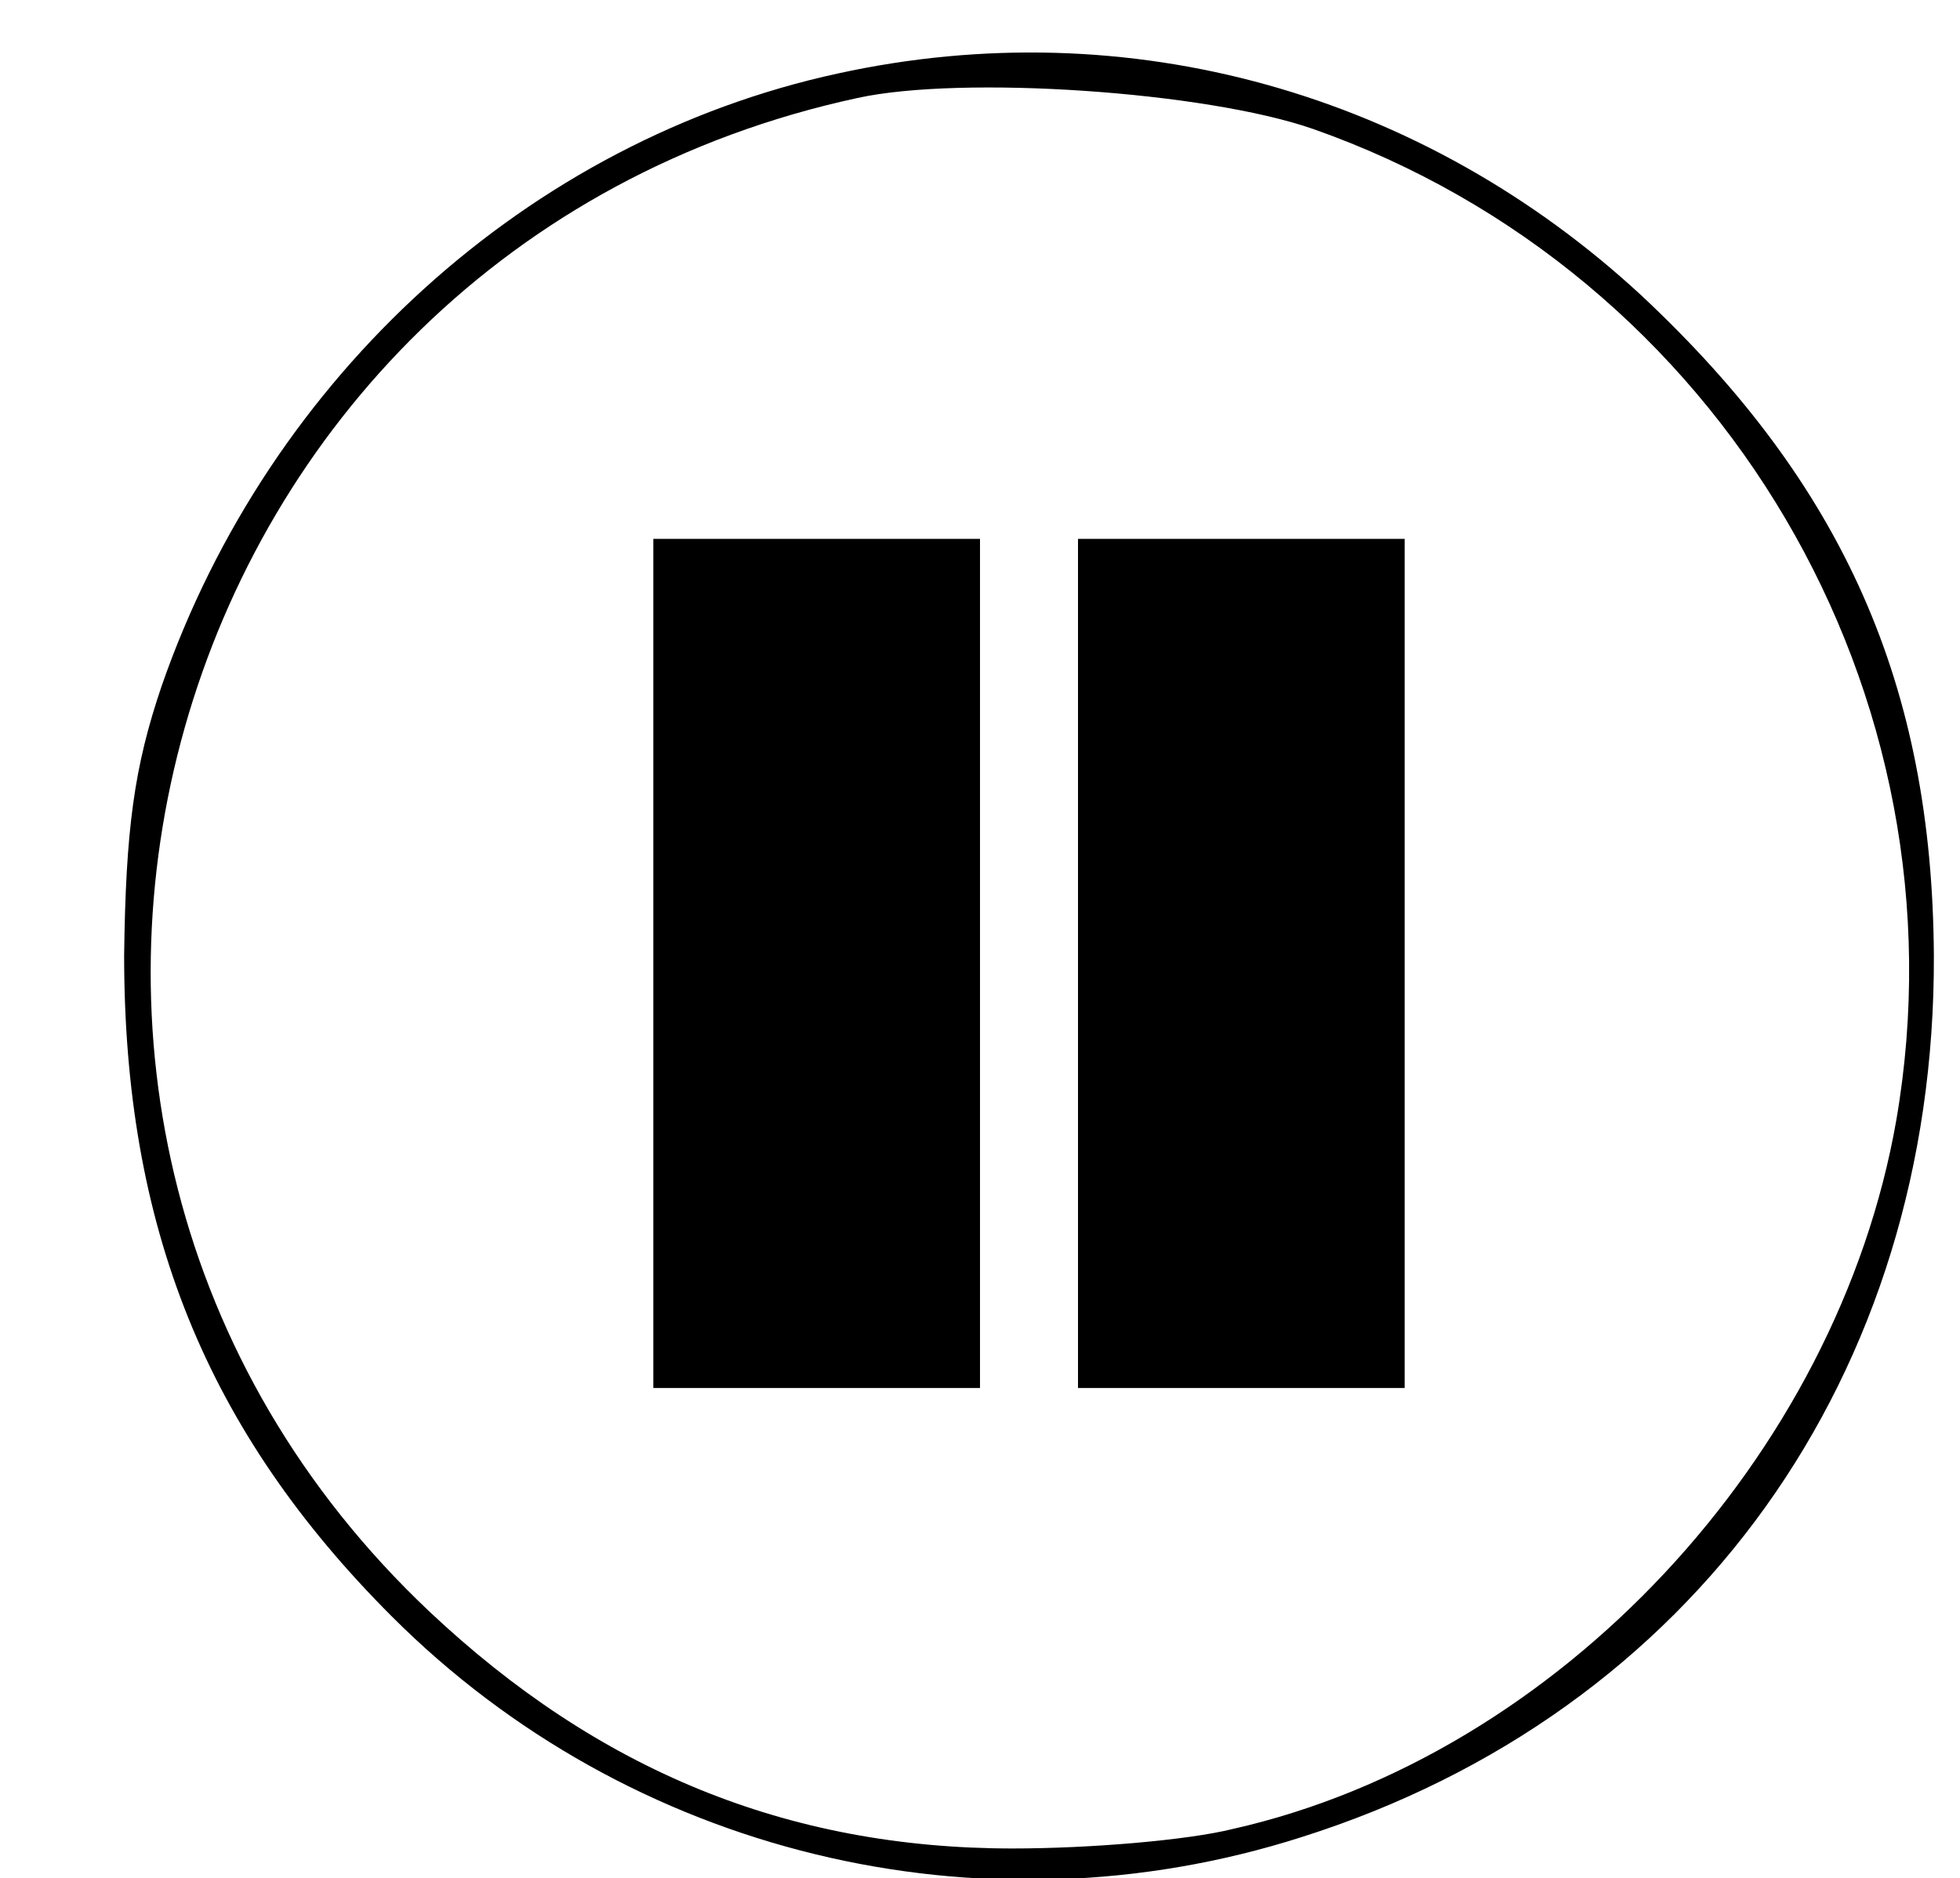
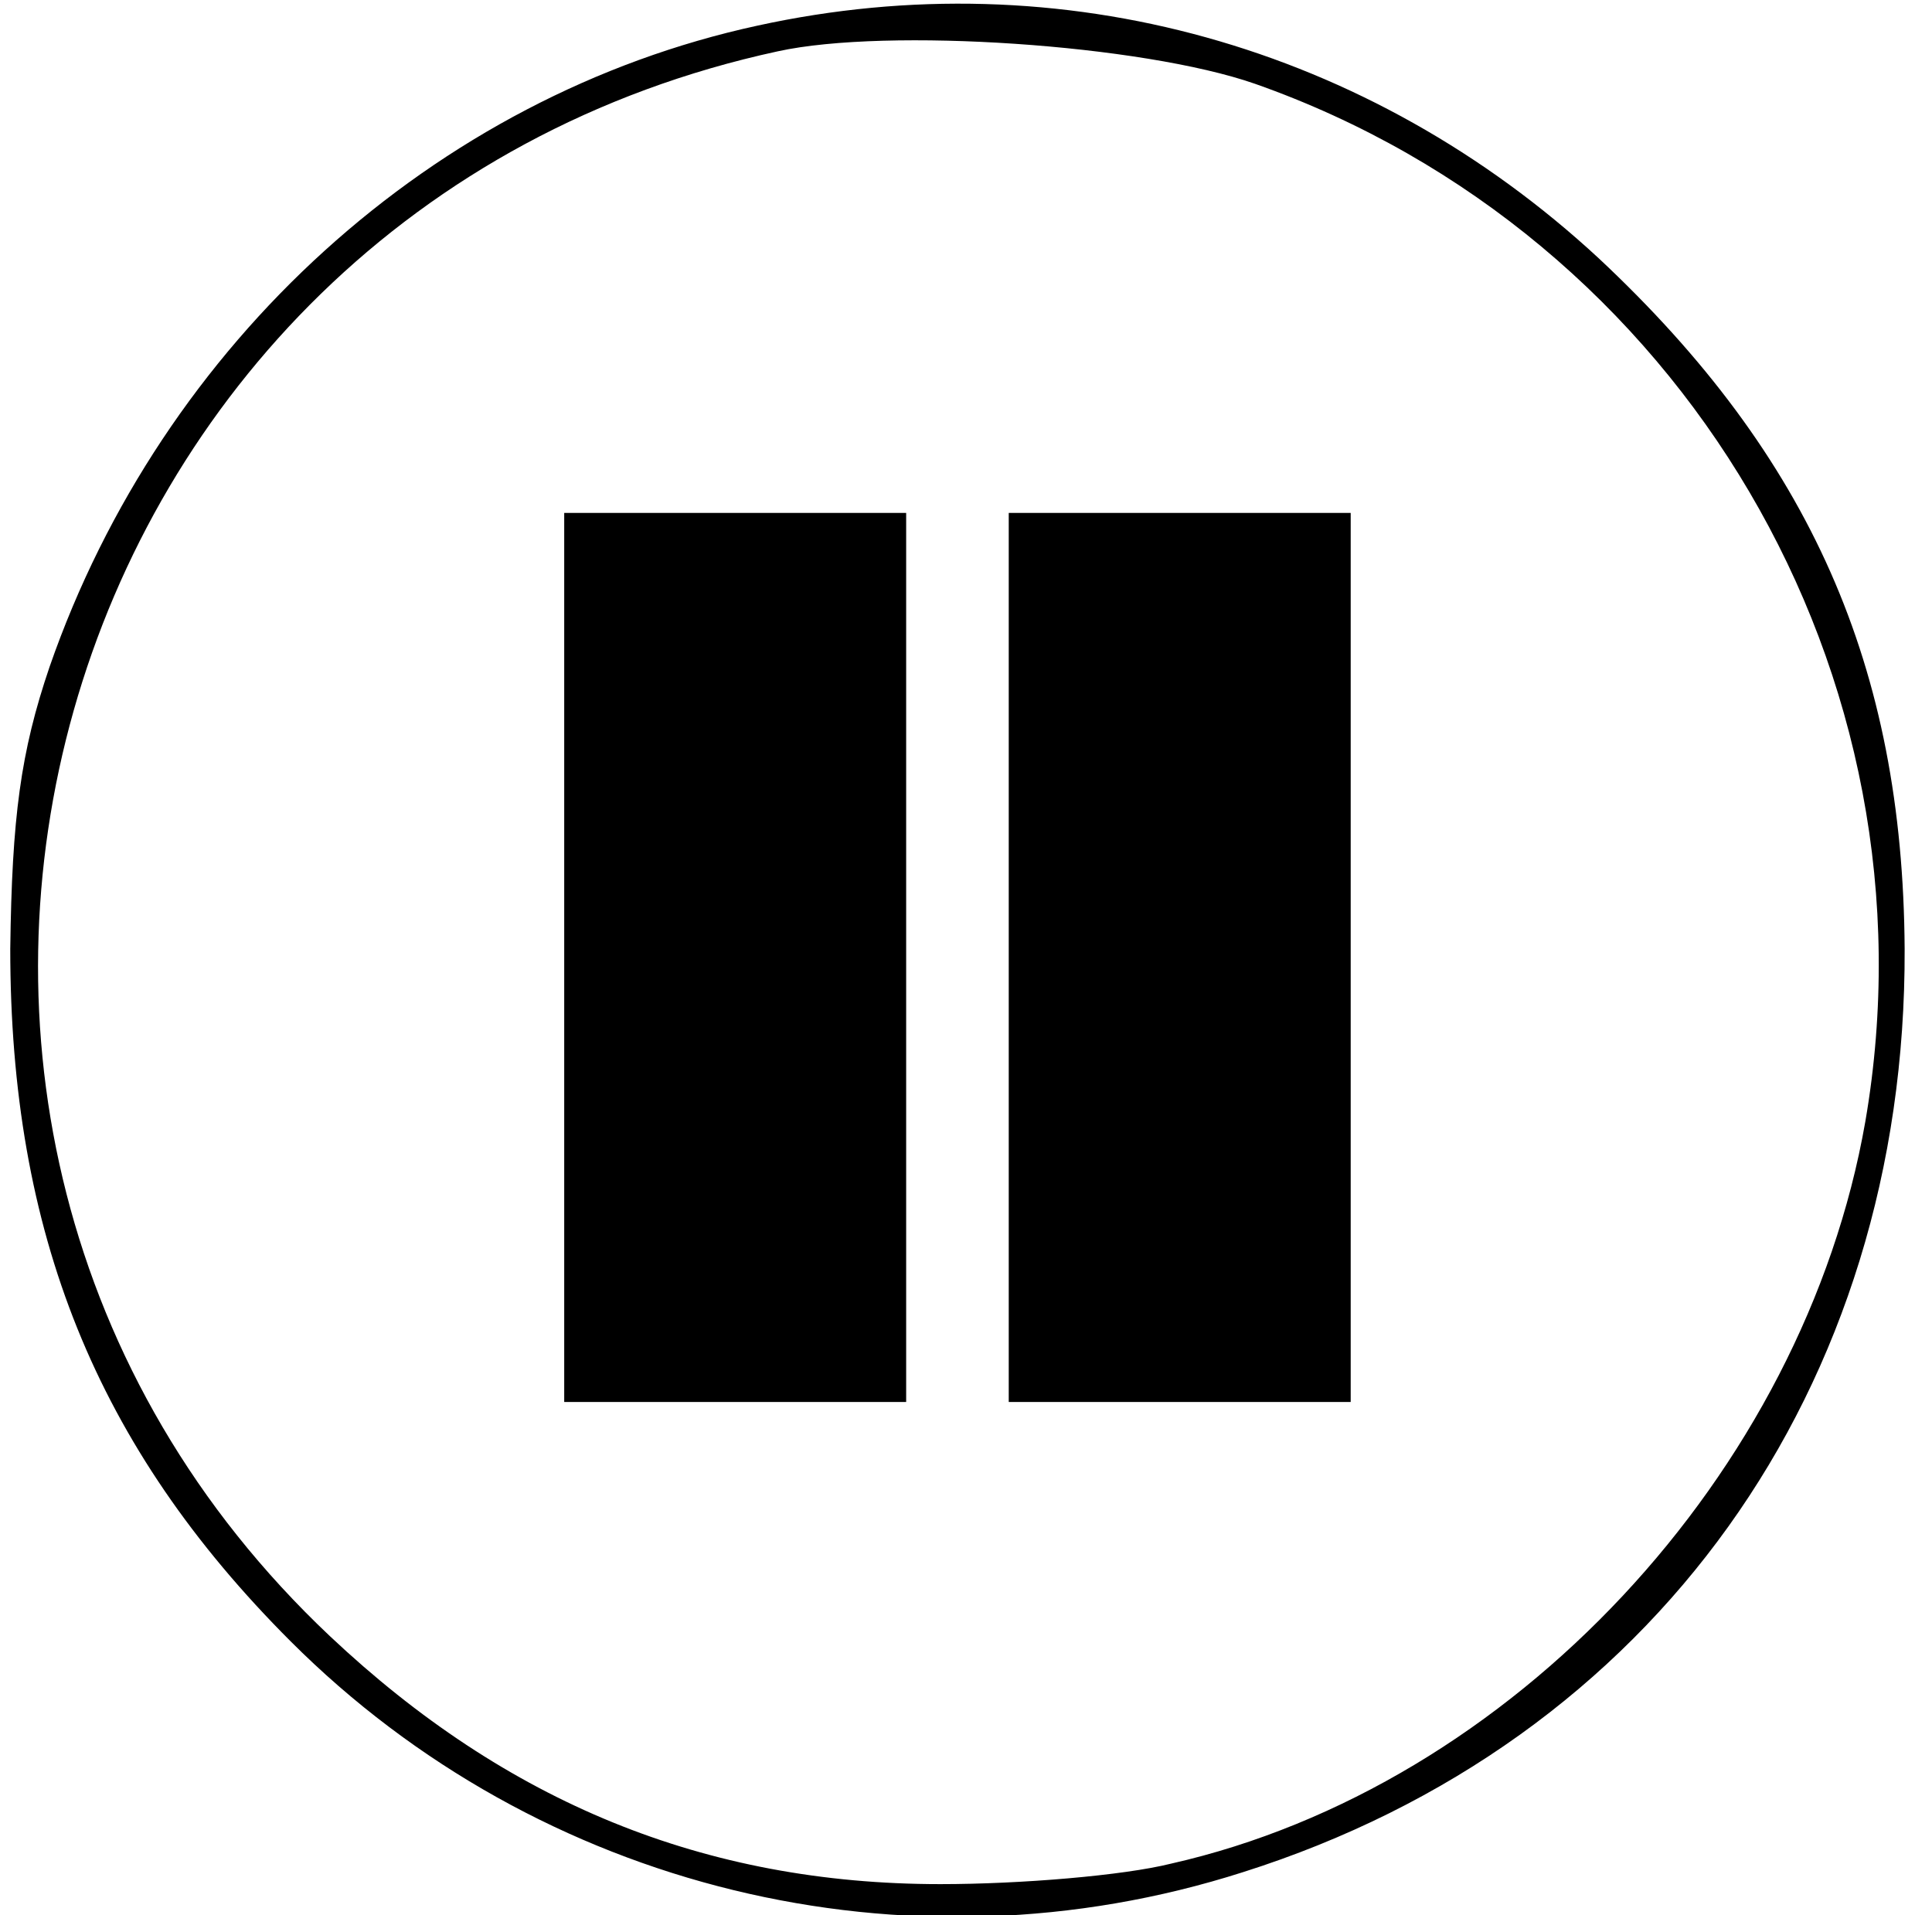
- <svg xmlns="http://www.w3.org/2000/svg" version="1.0" width="120pt" height="115pt" viewBox="0 0 120 115" preserveAspectRatio="xMidYMid meet">
-   <g transform="translate(0,115) scale(0.1,-0.1)" fill="#000000" stroke="none">
-     <path d="M513 1105 c-189 -41 -348 -185 -414 -375 -17 -50 -22 -88 -23 -165 0 -166 50 -291 164 -405 145 -145 360 -198 557 -135 240 76 388 283 387 540 -1 165 -55 288 -179 404 -134 124 -314 175 -492 136z m291 -34 c250 -88 402 -346 357 -607 -36 -206 -207 -389 -406 -434 -28 -7 -88 -12 -135 -12 -138 0 -254 48 -357 145 -319 301 -168 834 262 927 64 14 213 4 279 -19z" />
-     <path d="M400 560 l0 -260 100 0 100 0 0 260 0 260 -100 0 -100 0 0 -260z" />
-     <path d="M660 560 l0 -260 100 0 100 0 0 260 0 260 -100 0 -100 0 0 -260z" />
+ <svg xmlns="http://www.w3.org/2000/svg" version="1.0" width="113pt" height="112pt" viewBox="0 0 113 112" preserveAspectRatio="xMidYMid meet">
+   <g transform="translate(0,112) scale(0.1,-0.1)" fill="#000000" stroke="none">
+     <path d="M443 1105 c-189 -41 -348 -185 -414 -375 -17 -50 -22 -88 -23 -165 0 -166 50 -291 164 -405 145 -145 360 -198 557 -135 240 76 388 283 387 540 -1 165 -55 288 -179 404 -134 124 -314 175 -492 136z m291 -34 c250 -88 402 -346 357 -607 -36 -206 -207 -389 -406 -434 -28 -7 -88 -12 -135 -12 -138 0 -254 48 -357 145 -319 301 -168 834 262 927 64 14 213 4 279 -19z" />
+     <path d="M330 560 l0 -260 100 0 100 0 0 260 0 260 -100 0 -100 0 0 -260z" />
+     <path d="M590 560 l0 -260 100 0 100 0 0 260 0 260 -100 0 -100 0 0 -260z" />
  </g>
</svg>
